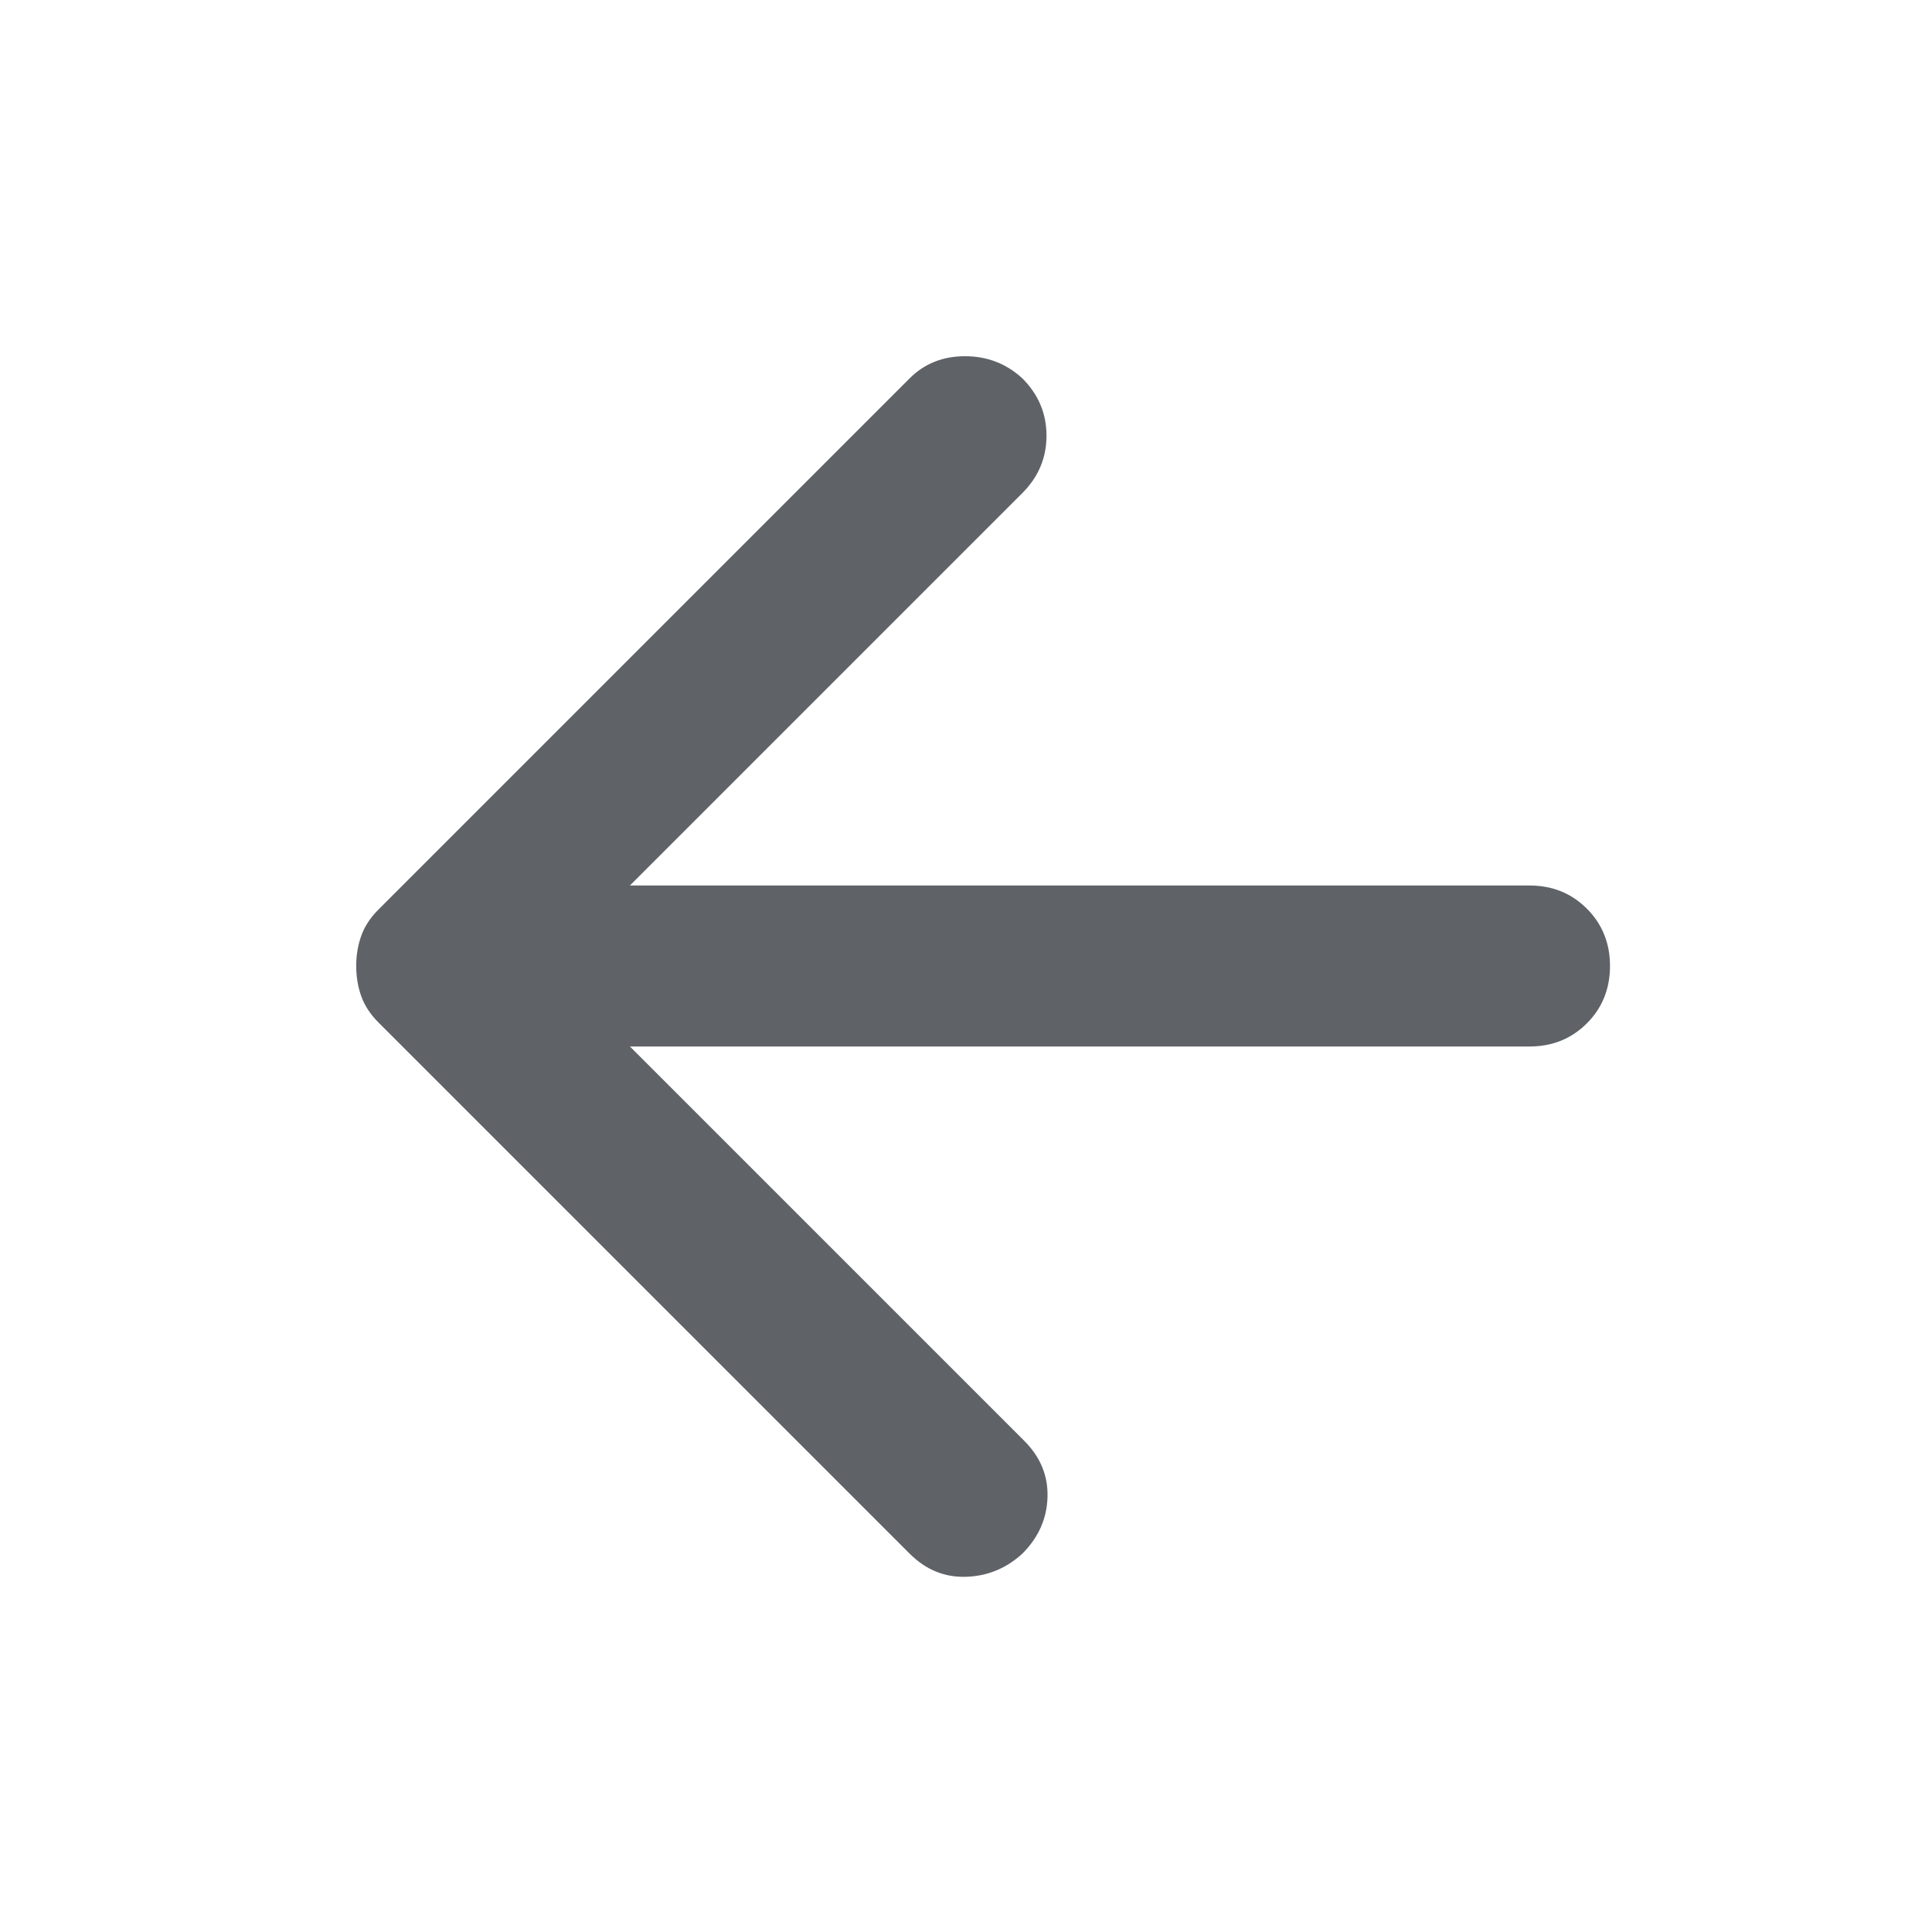
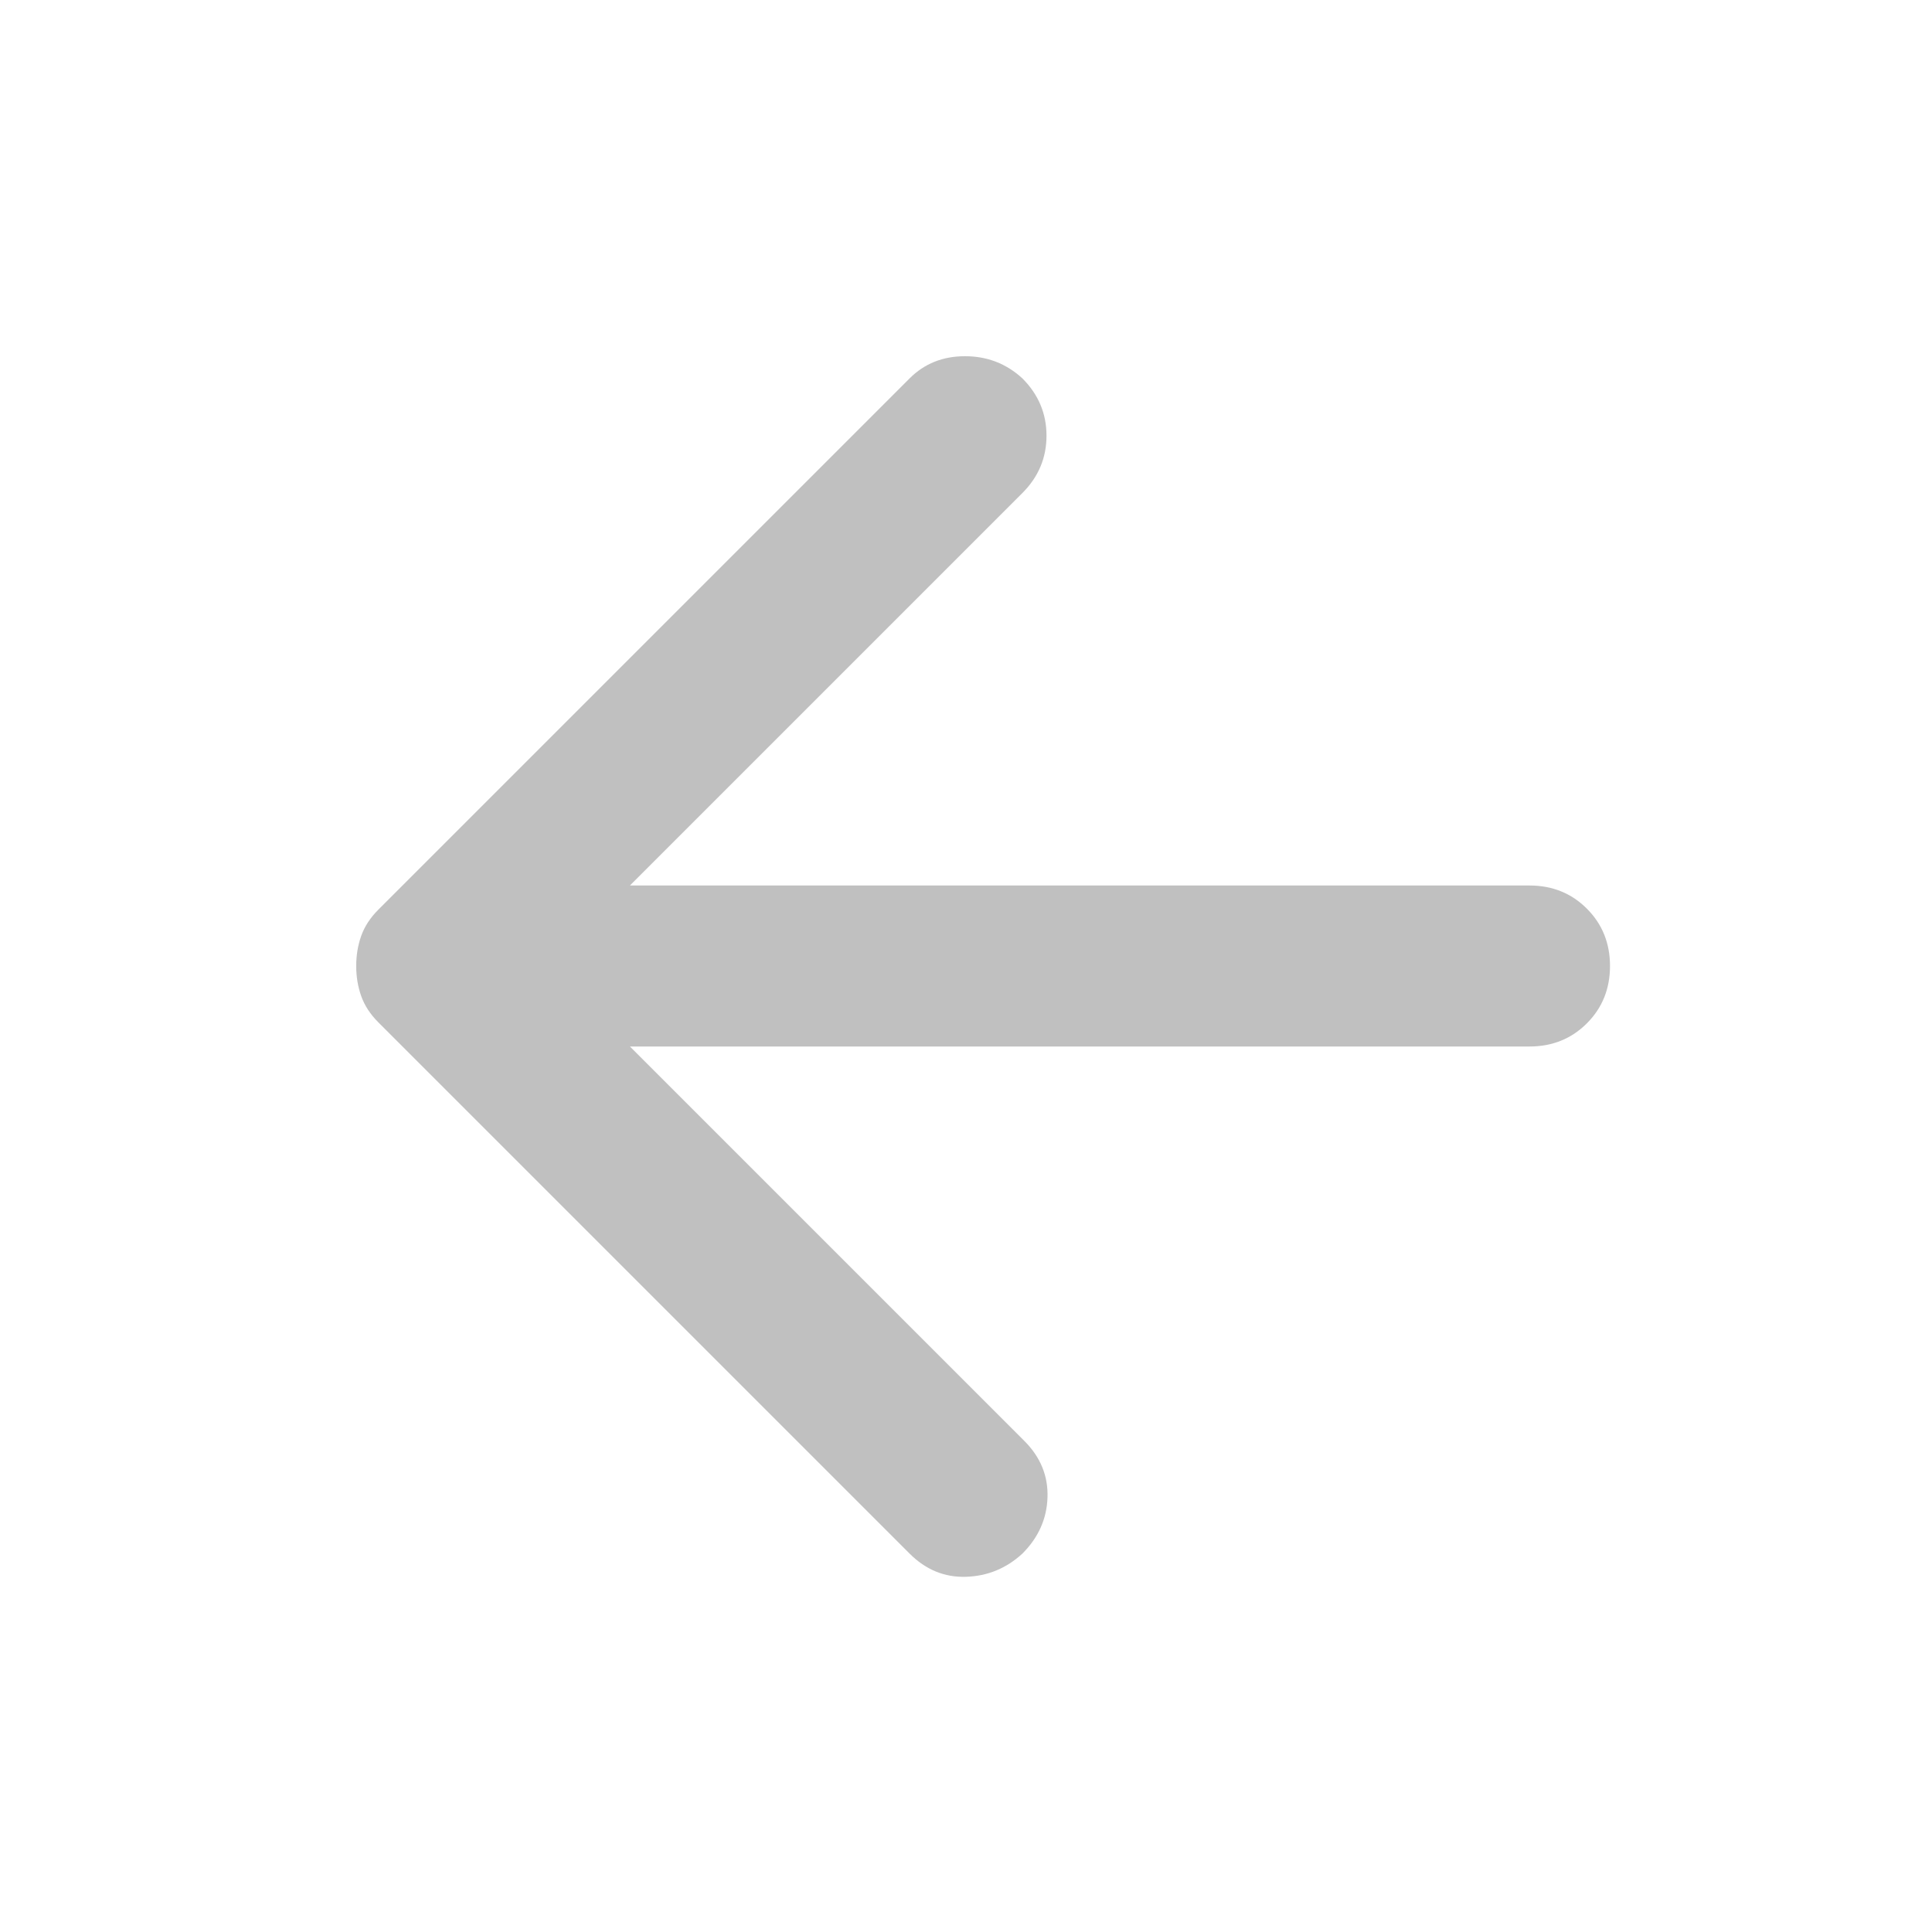
<svg xmlns="http://www.w3.org/2000/svg" height="24" viewBox="0 -960 960 960" width="24">
-   <path fill="#5f6368" d="m313-440 196 196q12 12 11.5 28T508-188q-12 11-28 11.5T452-188L188-452q-6-6-8.5-13t-2.5-15q0-8 2.5-15t8.5-13l264-264q11-11 27.5-11t28.5 11q12 12 12 28.5T508-715L313-520h447q17 0 28.5 11.5T800-480q0 17-11.5 28.5T760-440H313Z" />
+   <path fill="#c0c0c0" d="m313-440 196 196q12 12 11.5 28T508-188q-12 11-28 11.5T452-188L188-452q-6-6-8.5-13t-2.5-15q0-8 2.5-15t8.5-13l264-264q11-11 27.5-11t28.5 11q12 12 12 28.5T508-715L313-520h447q17 0 28.5 11.5T800-480q0 17-11.5 28.5T760-440H313Z" />
</svg>
